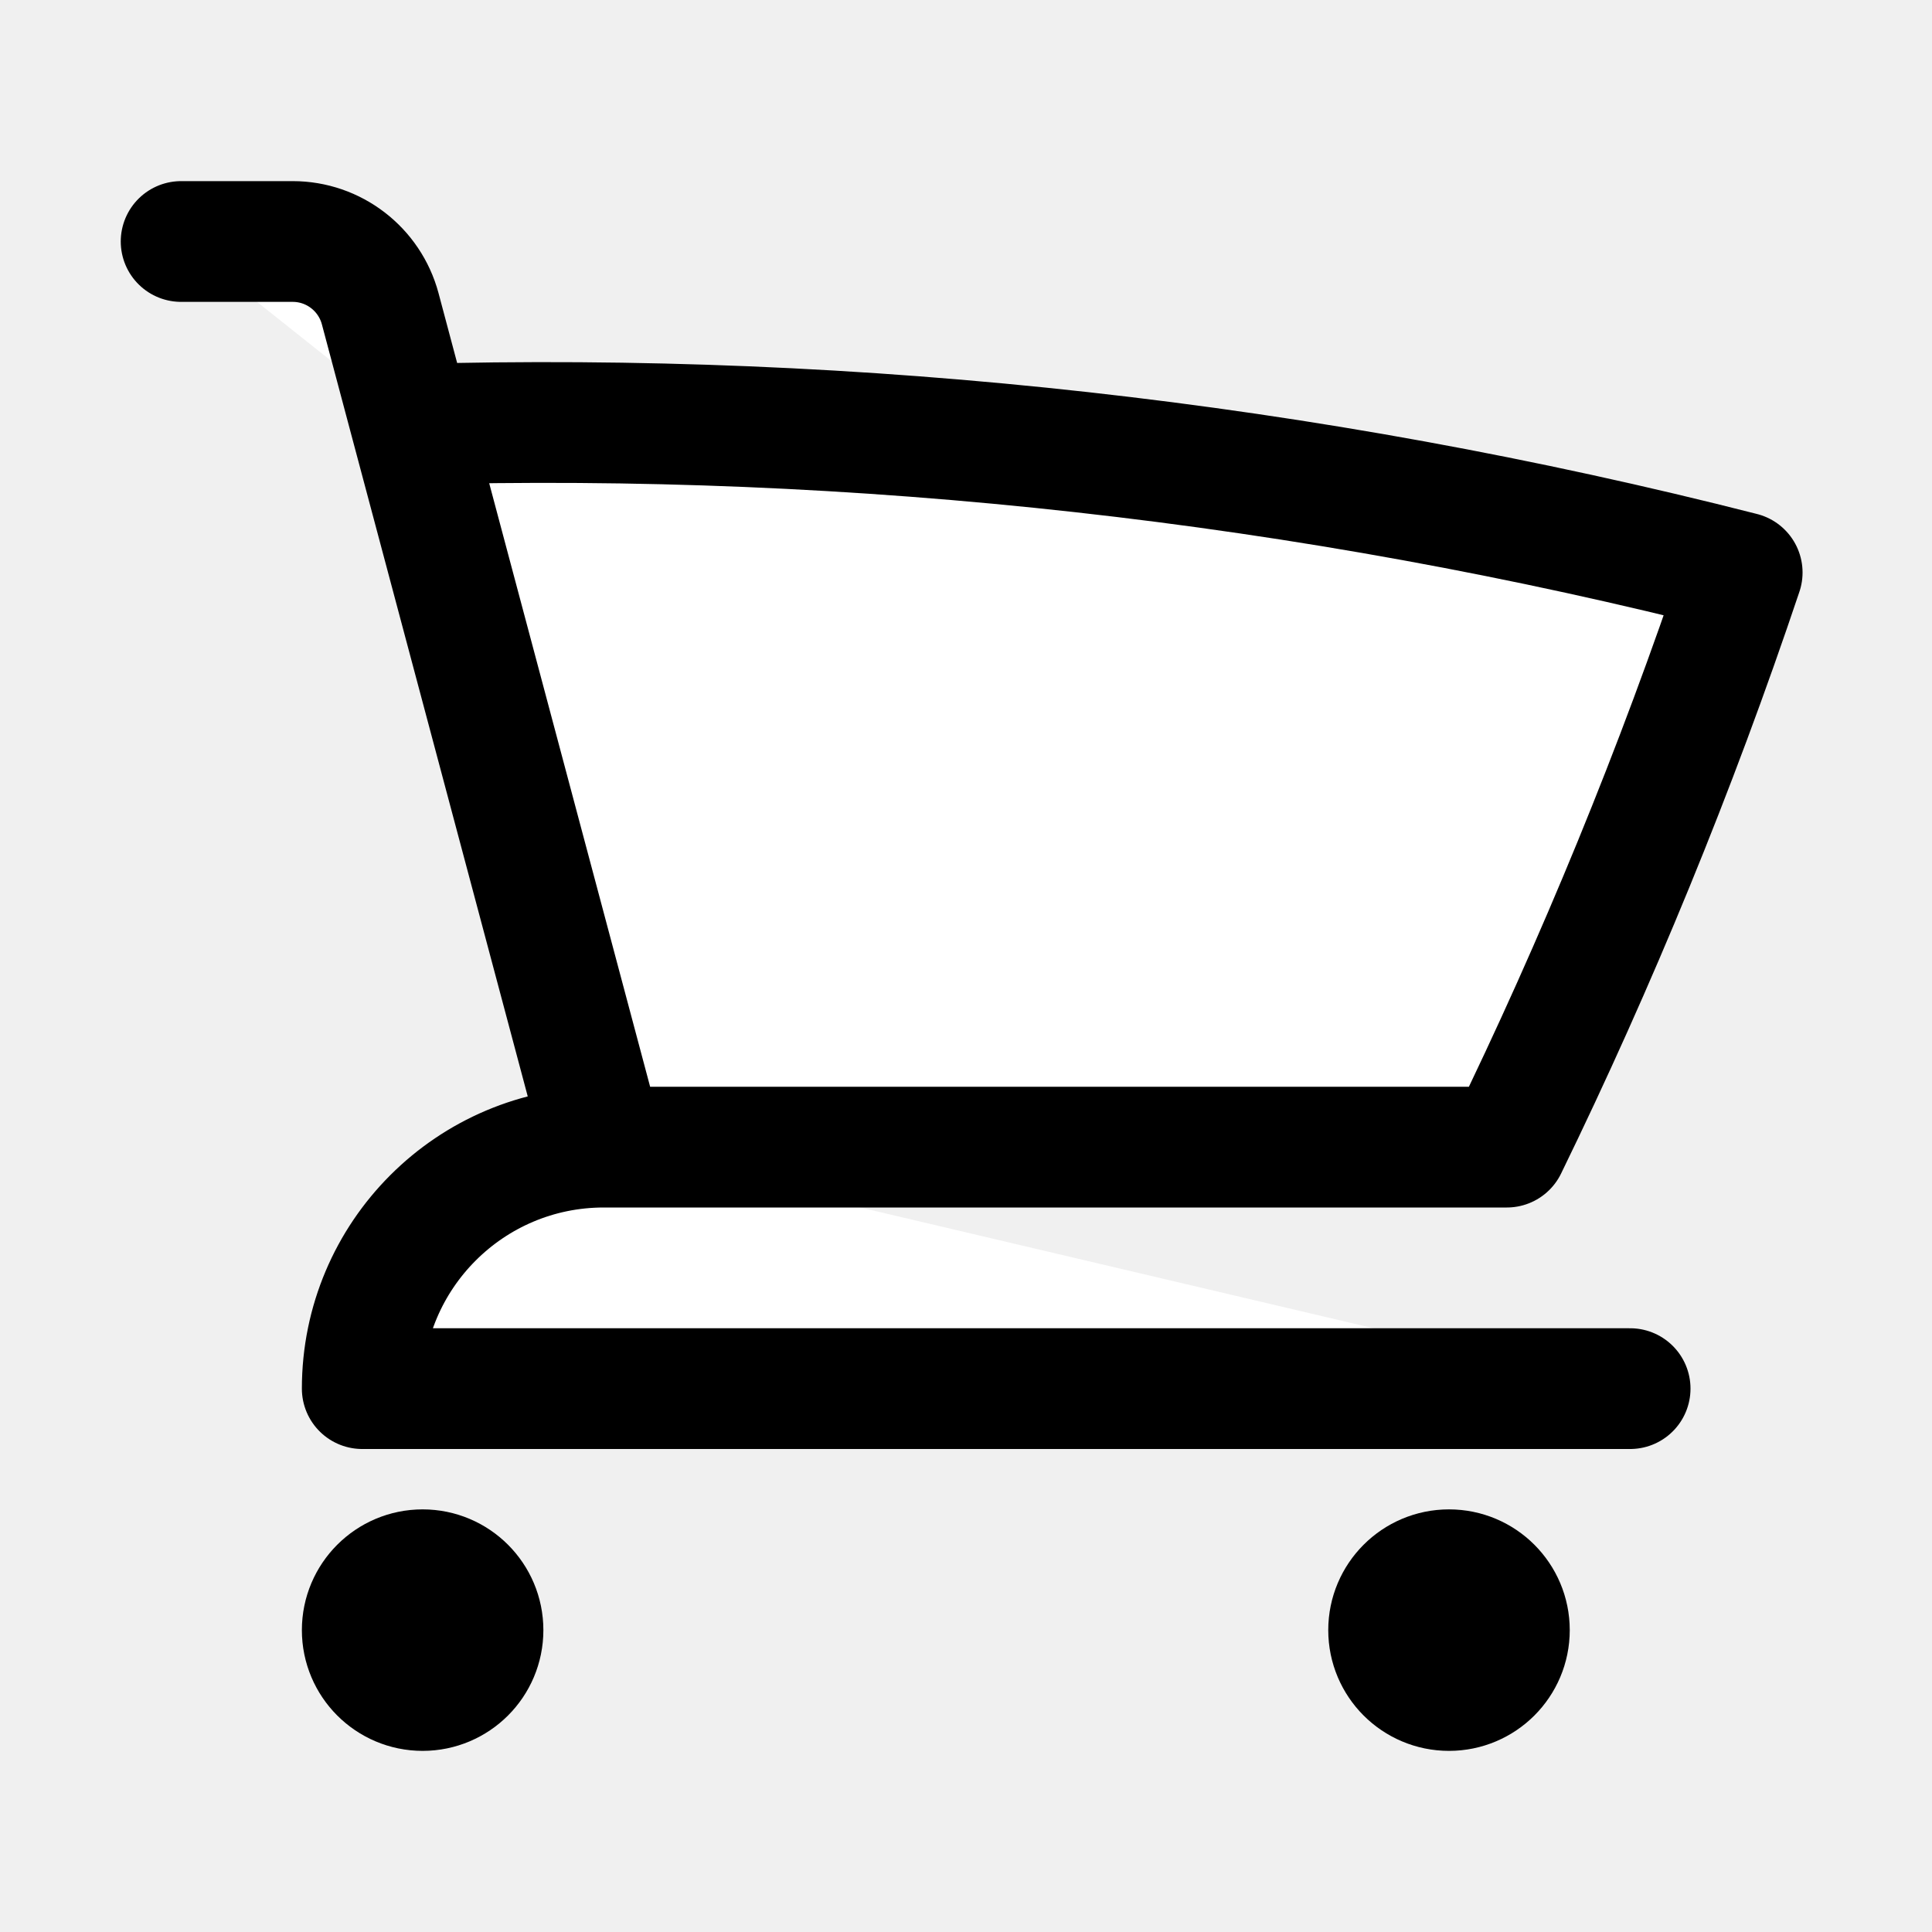
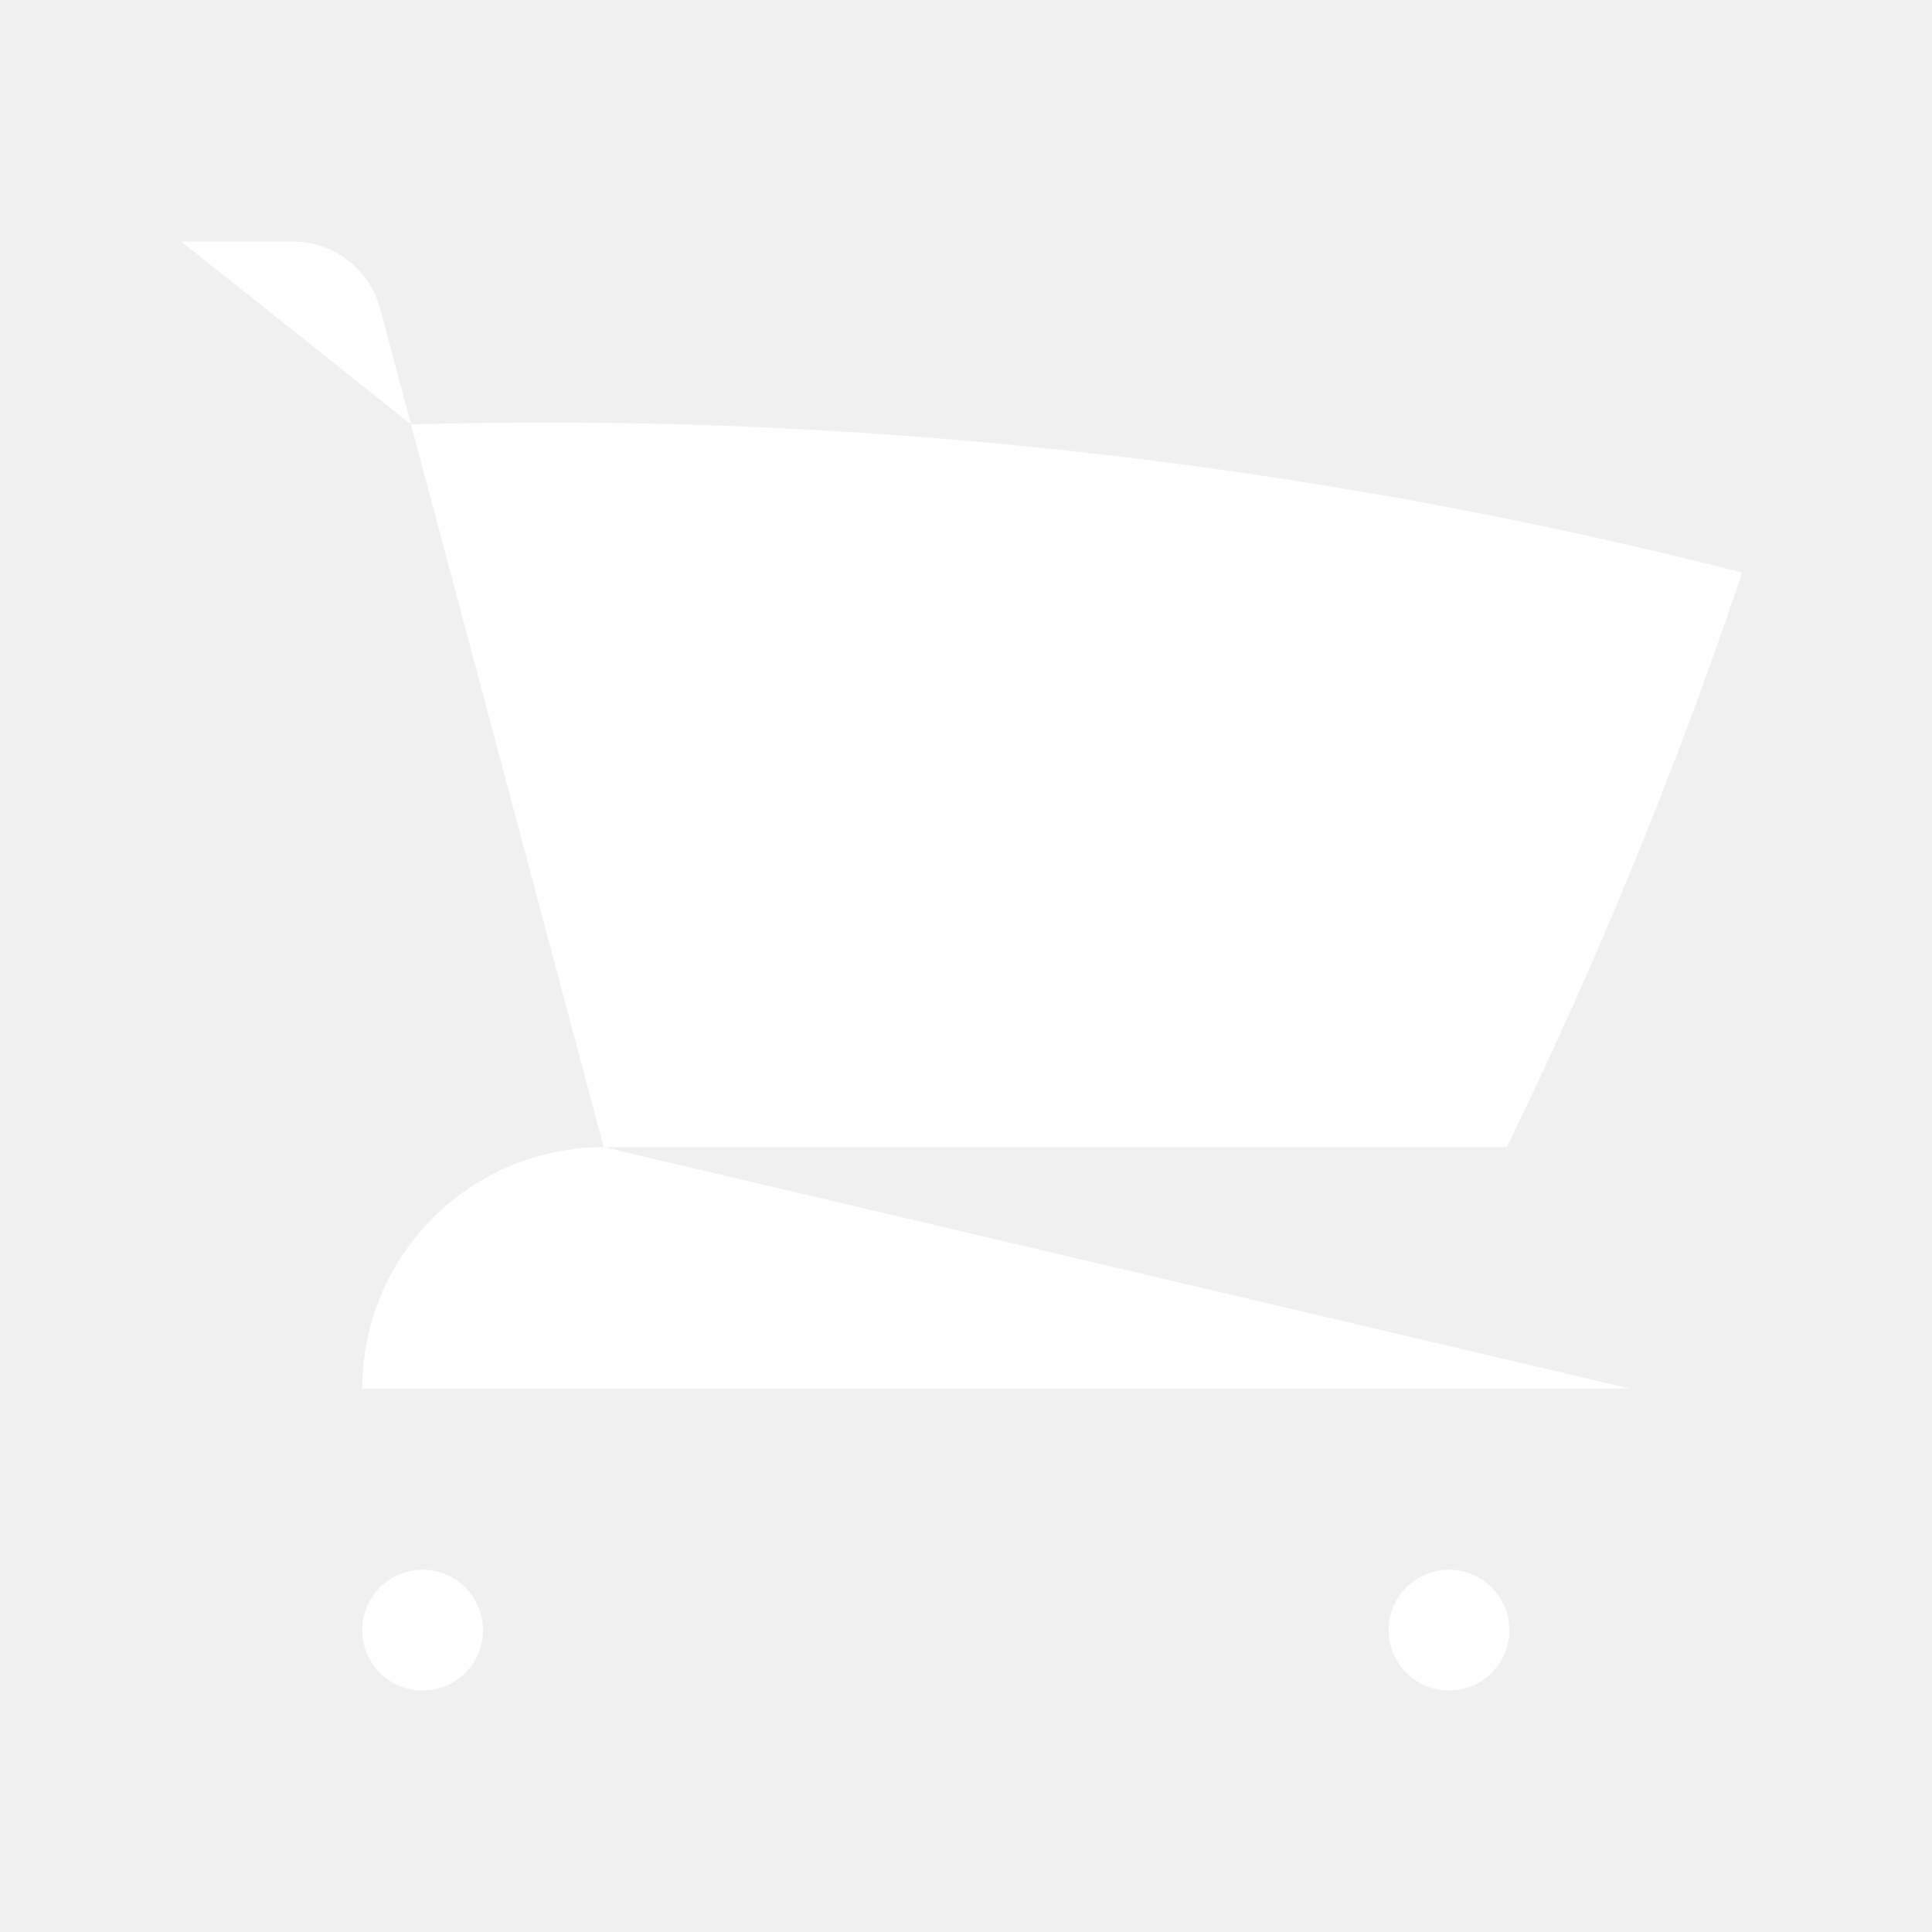
- <svg xmlns="http://www.w3.org/2000/svg" fill="#fff" viewBox="0 0 24 24" stroke-width="1.5" stroke="currentColor" class="w-6 h-6">
+ <svg xmlns="http://www.w3.org/2000/svg" fill="#fff" viewBox="0 0 24 24" stroke-width="1.5" stroke="none" class="w-6 h-6">
  <path stroke-linecap="round" stroke-linejoin="round" d="M2.25 3h1.386c.51 0 .955.343 1.087.835l.383 1.437M7.5 14.25a3 3 0 00-3 3h15.75m-12.75-3h11.218c1.121-2.3 2.1-4.684 2.924-7.138a60.114 60.114 0 00-16.536-1.84M7.5 14.25L5.106 5.272M6 20.25a.75.75 0 11-1.5 0 .75.75 0 011.5 0zm12.75 0a.75.75 0 11-1.5 0 .75.75 0 011.5 0z" />
</svg>
